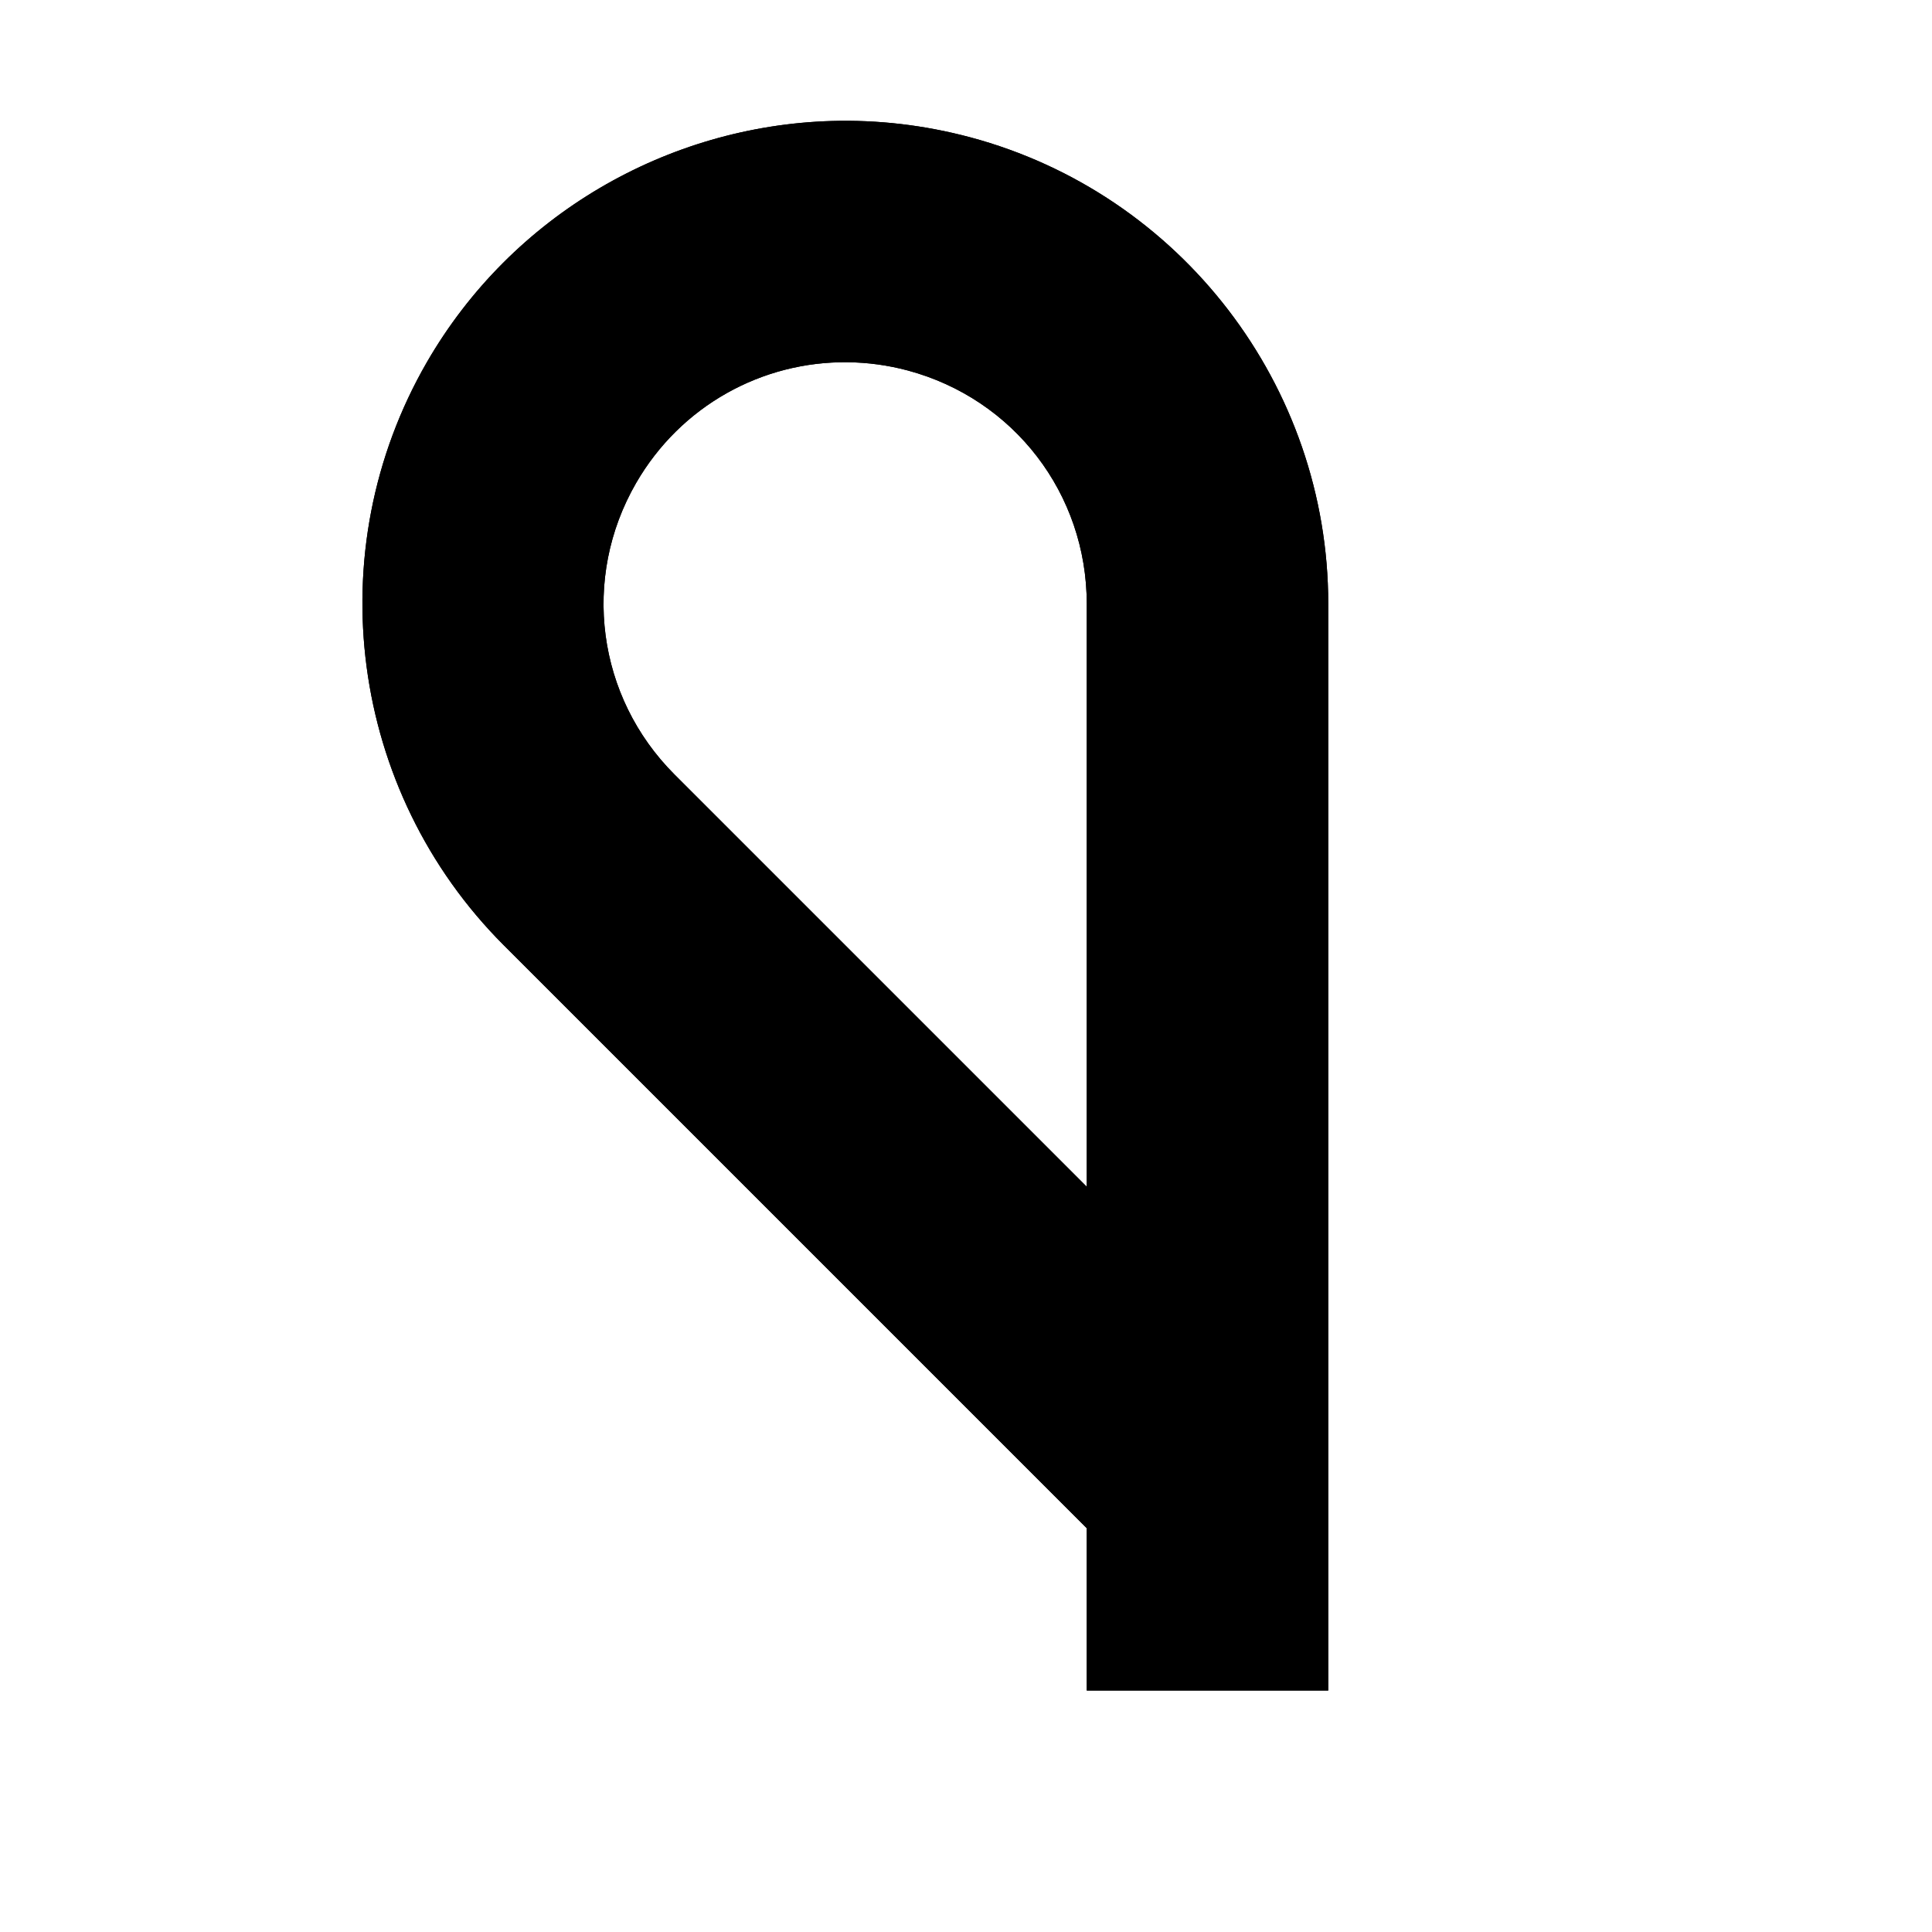
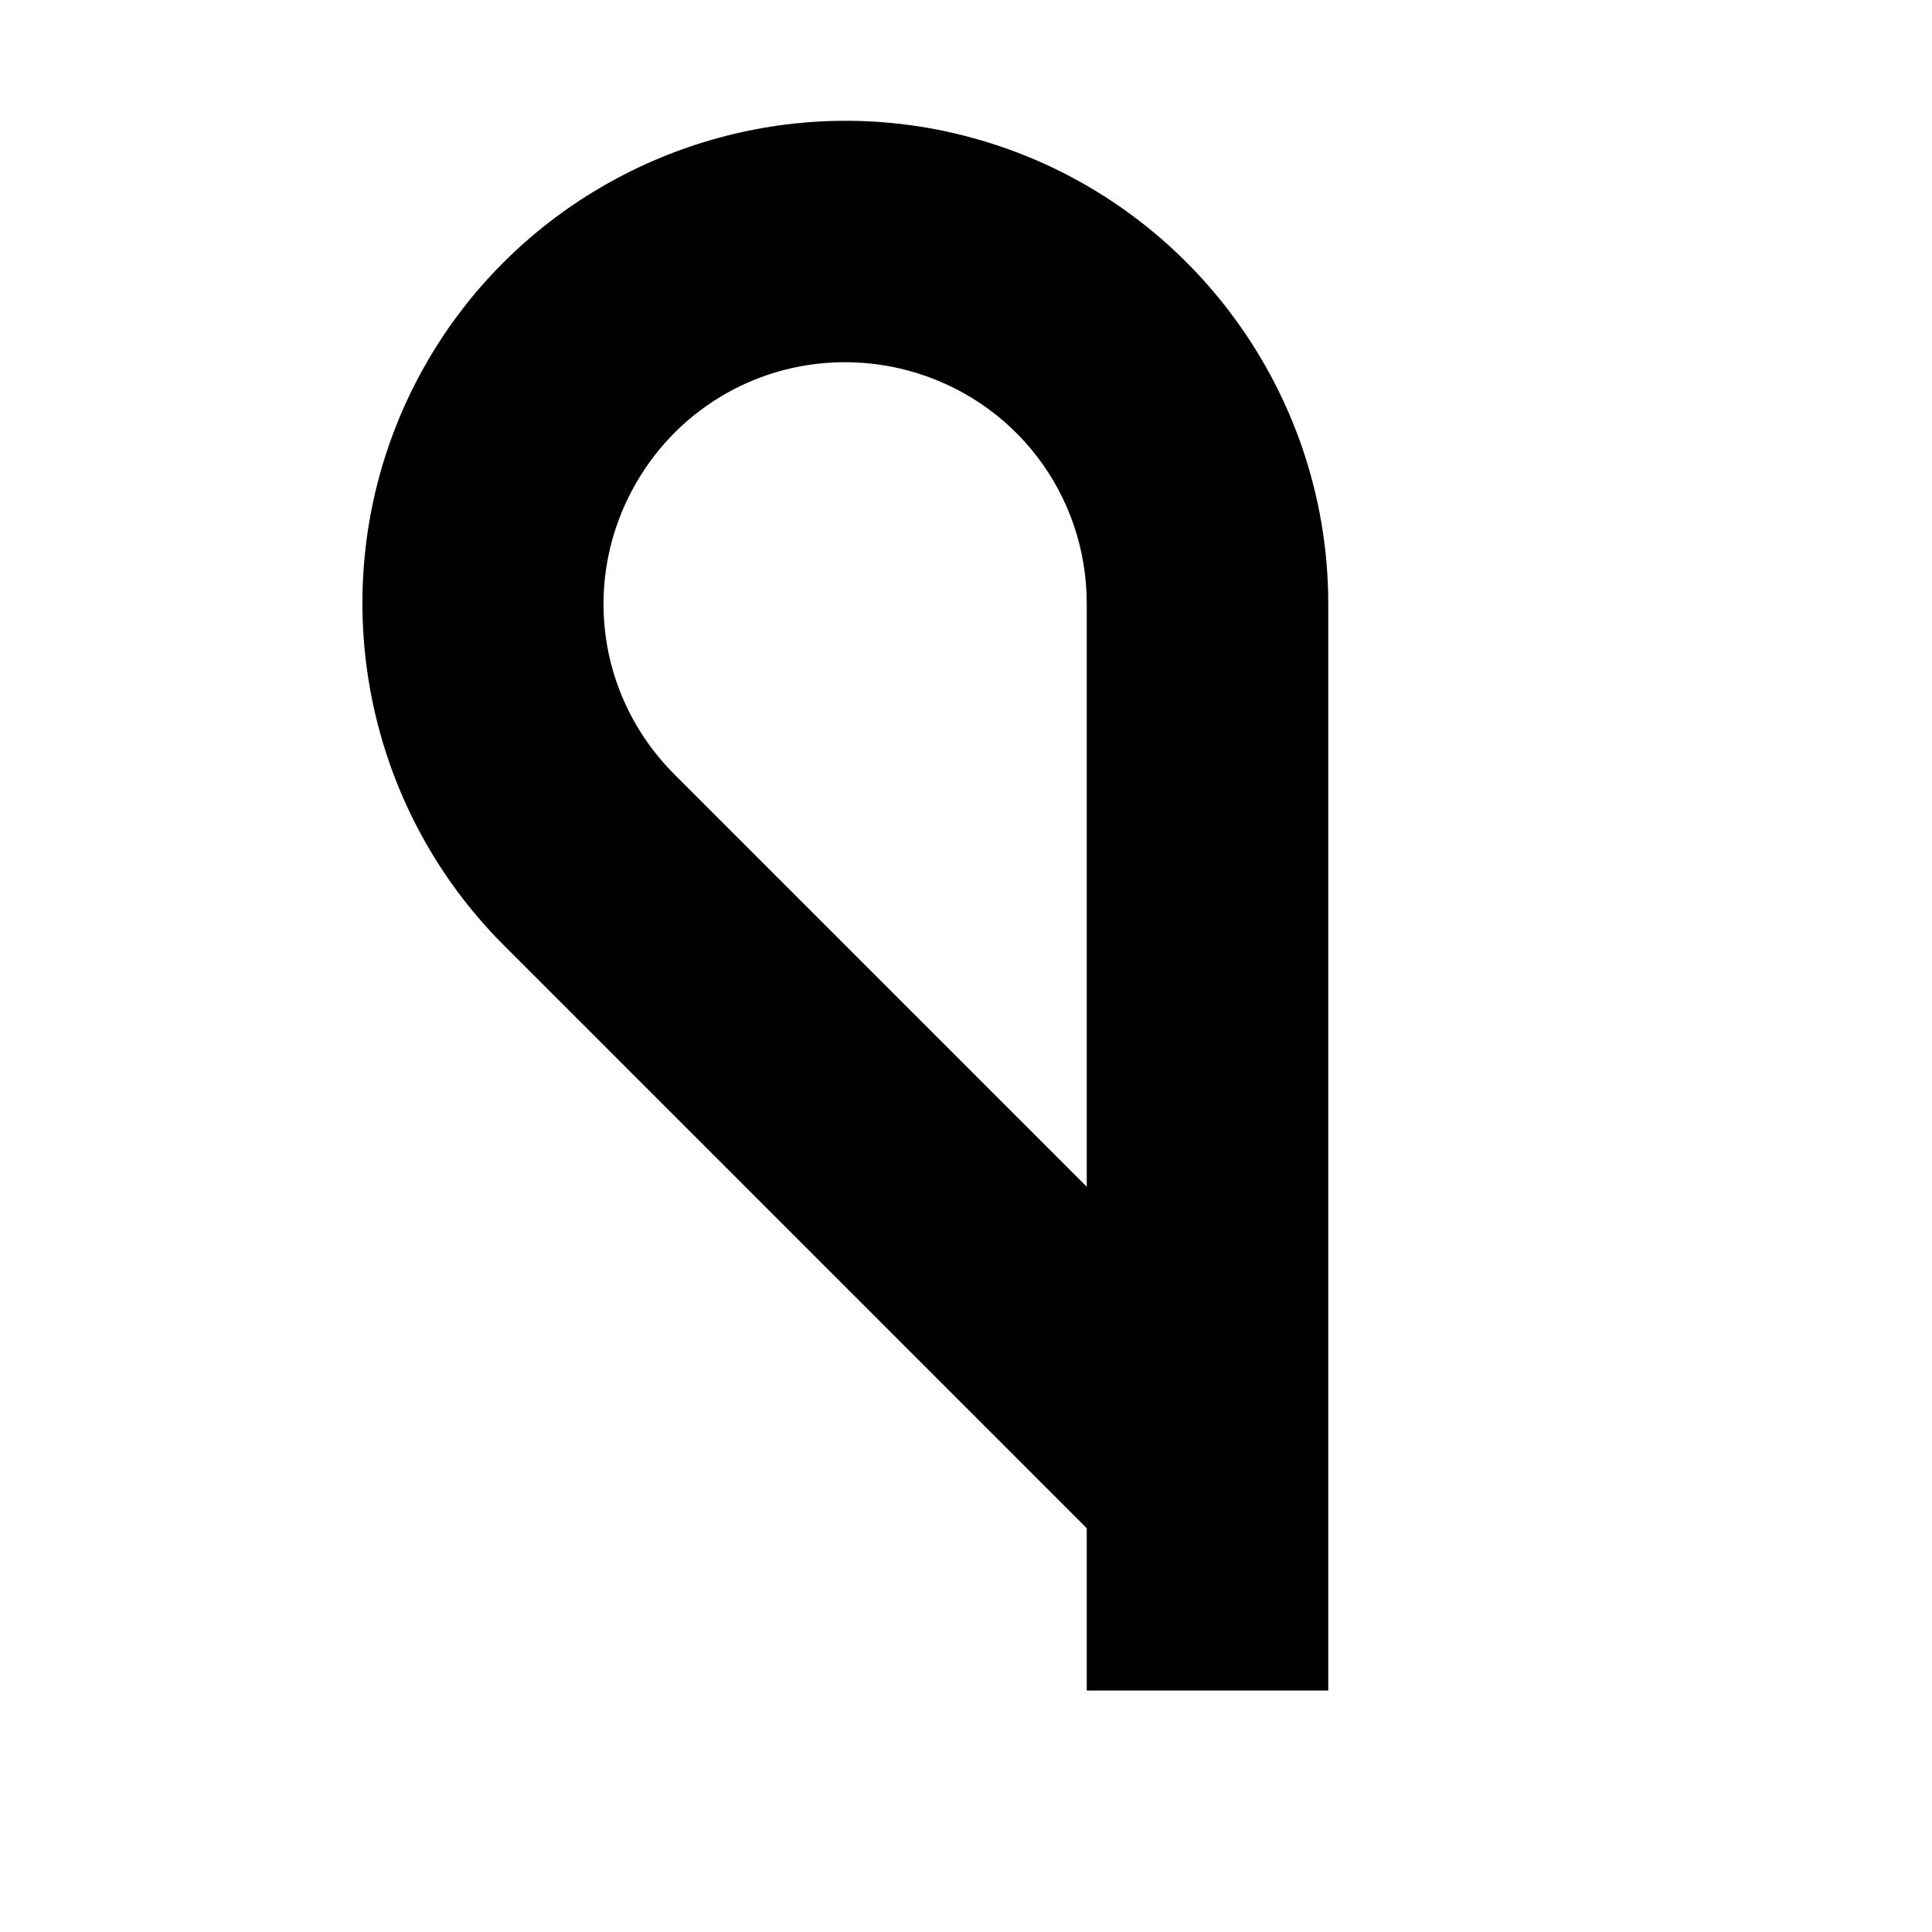
- <svg xmlns="http://www.w3.org/2000/svg" baseProfile="full" height="16" version="1.1" width="16">
-   <defs />
-   <path d="m 678.887,561.002 c -1.36,0.04 -2.646,0.776 -3.352,1.998 -0.903,1.564 -0.64,3.551 0.637,4.828 L 681,572.656 V 574 h 2 v -9 c 0,-1.806 -1.221,-3.396 -2.965,-3.863 -0.382,-0.102 -0.768,-0.146 -1.148,-0.135 z M 679.023,563 c 0.164,0.002 0.329,0.024 0.494,0.068 C 680.397,563.304 681,564.09 681,565 v 4.828 l -3.414,-3.414 c -0.643,-0.643 -0.773,-1.626 -0.318,-2.414 0.37,-0.64 1.045,-1.01 1.756,-1 z" fill="#000" transform="translate(8.0,8.0) translate(-680.0,-568.0)" />
-   <path d="m 678.887,561.002 c -1.36,0.04 -2.646,0.776 -3.352,1.998 -0.903,1.564 -0.64,3.551 0.637,4.828 L 681,572.656 V 574 h 2 v -9 c 0,-1.806 -1.221,-3.396 -2.965,-3.863 -0.382,-0.102 -0.768,-0.146 -1.148,-0.135 z M 679.023,563 c 0.164,0.002 0.329,0.024 0.494,0.068 C 680.397,563.304 681,564.09 681,565 v 4.828 l -3.414,-3.414 c -0.643,-0.643 -0.773,-1.626 -0.318,-2.414 0.37,-0.64 1.045,-1.01 1.756,-1 z" fill="#000" transform="translate(8.0,8.0) translate(-680.0,-568.0)" />
+ <svg xmlns="http://www.w3.org/2000/svg" width="16" height="16">
+   <path d="M 6.887,1.002 C 5.527,1.042 4.24,1.778 3.535,3.0 C 2.632,4.564 2.895,6.551 4.172,7.828 L 9.0,12.656 L 9.0,14.0 L 11.0,14.0 L 11.0,5.0 C 11.0,3.194 9.779,1.604 8.035,1.137 C 7.654,1.034 7.268,0.991 6.887,1.002 M 7.023,3.0 C 7.188,3.002 7.353,3.024 7.518,3.068 C 8.397,3.304 9.0,4.09 9.0,5.0 L 9.0,9.828 L 5.586,6.414 C 4.942,5.771 4.813,4.788 5.268,4.0 C 5.637,3.36 6.312,2.99 7.023,3.0 L 7.023,3.0" fill="#000" />
</svg>
